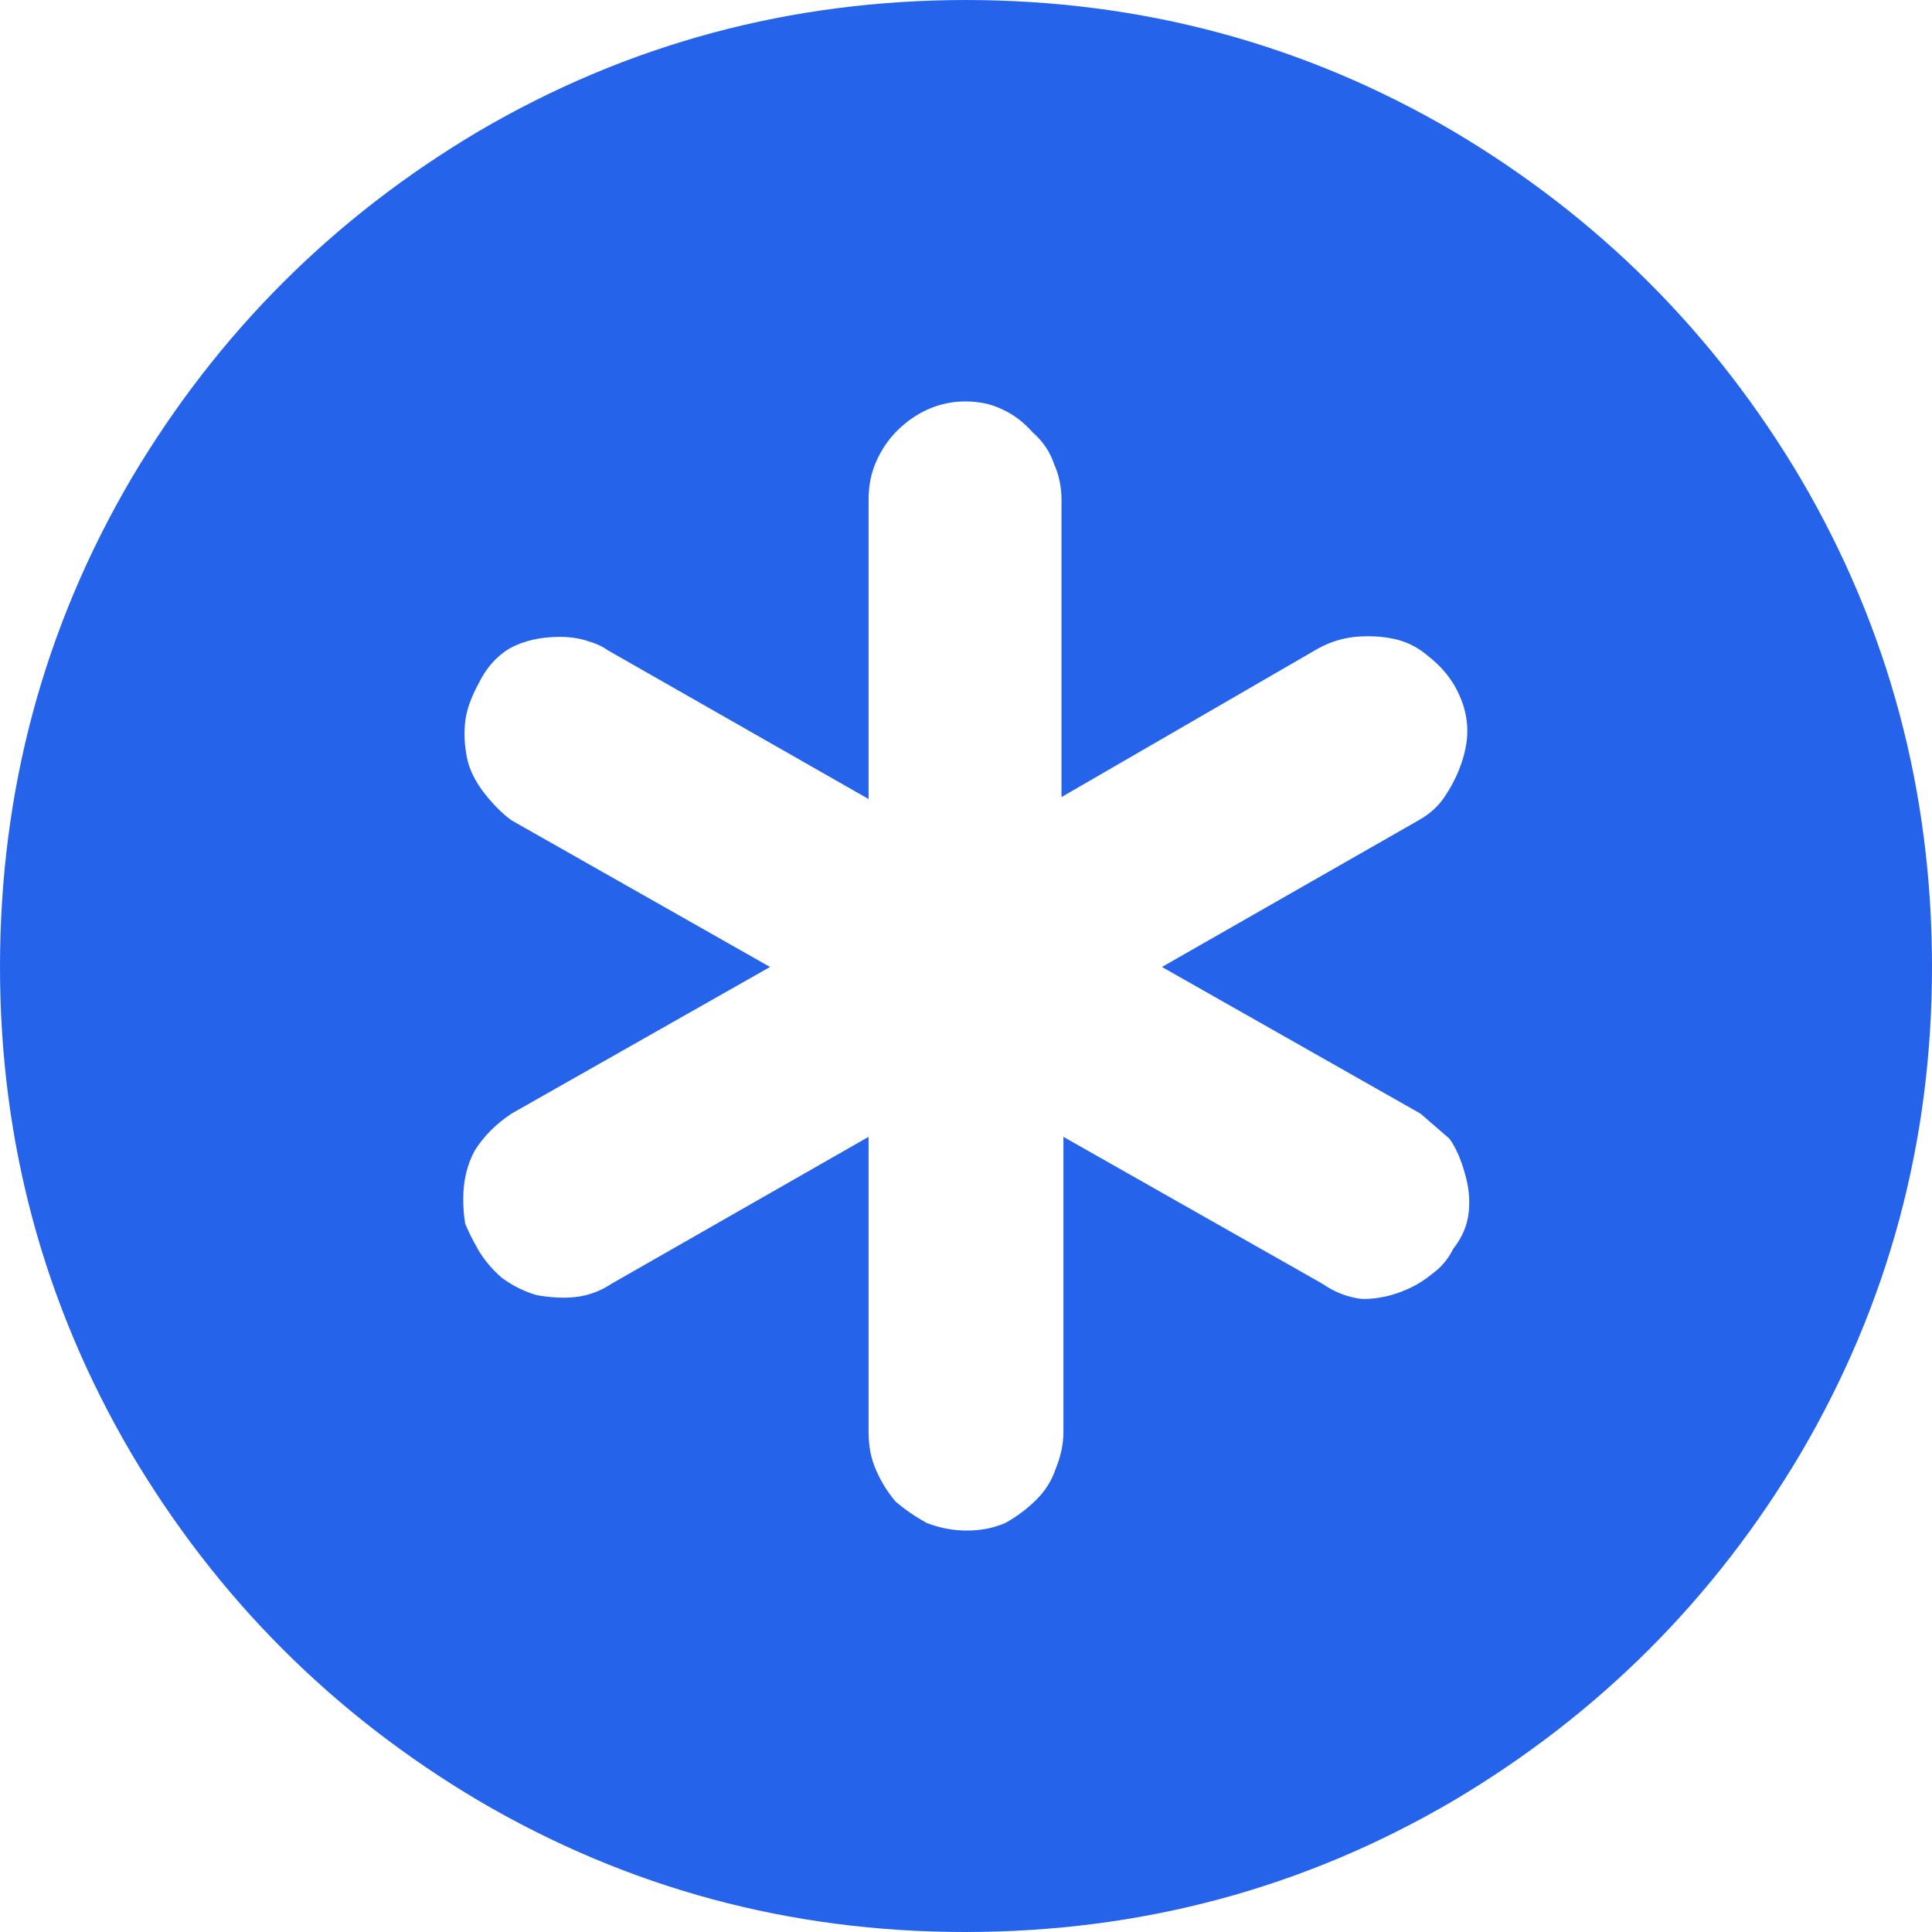
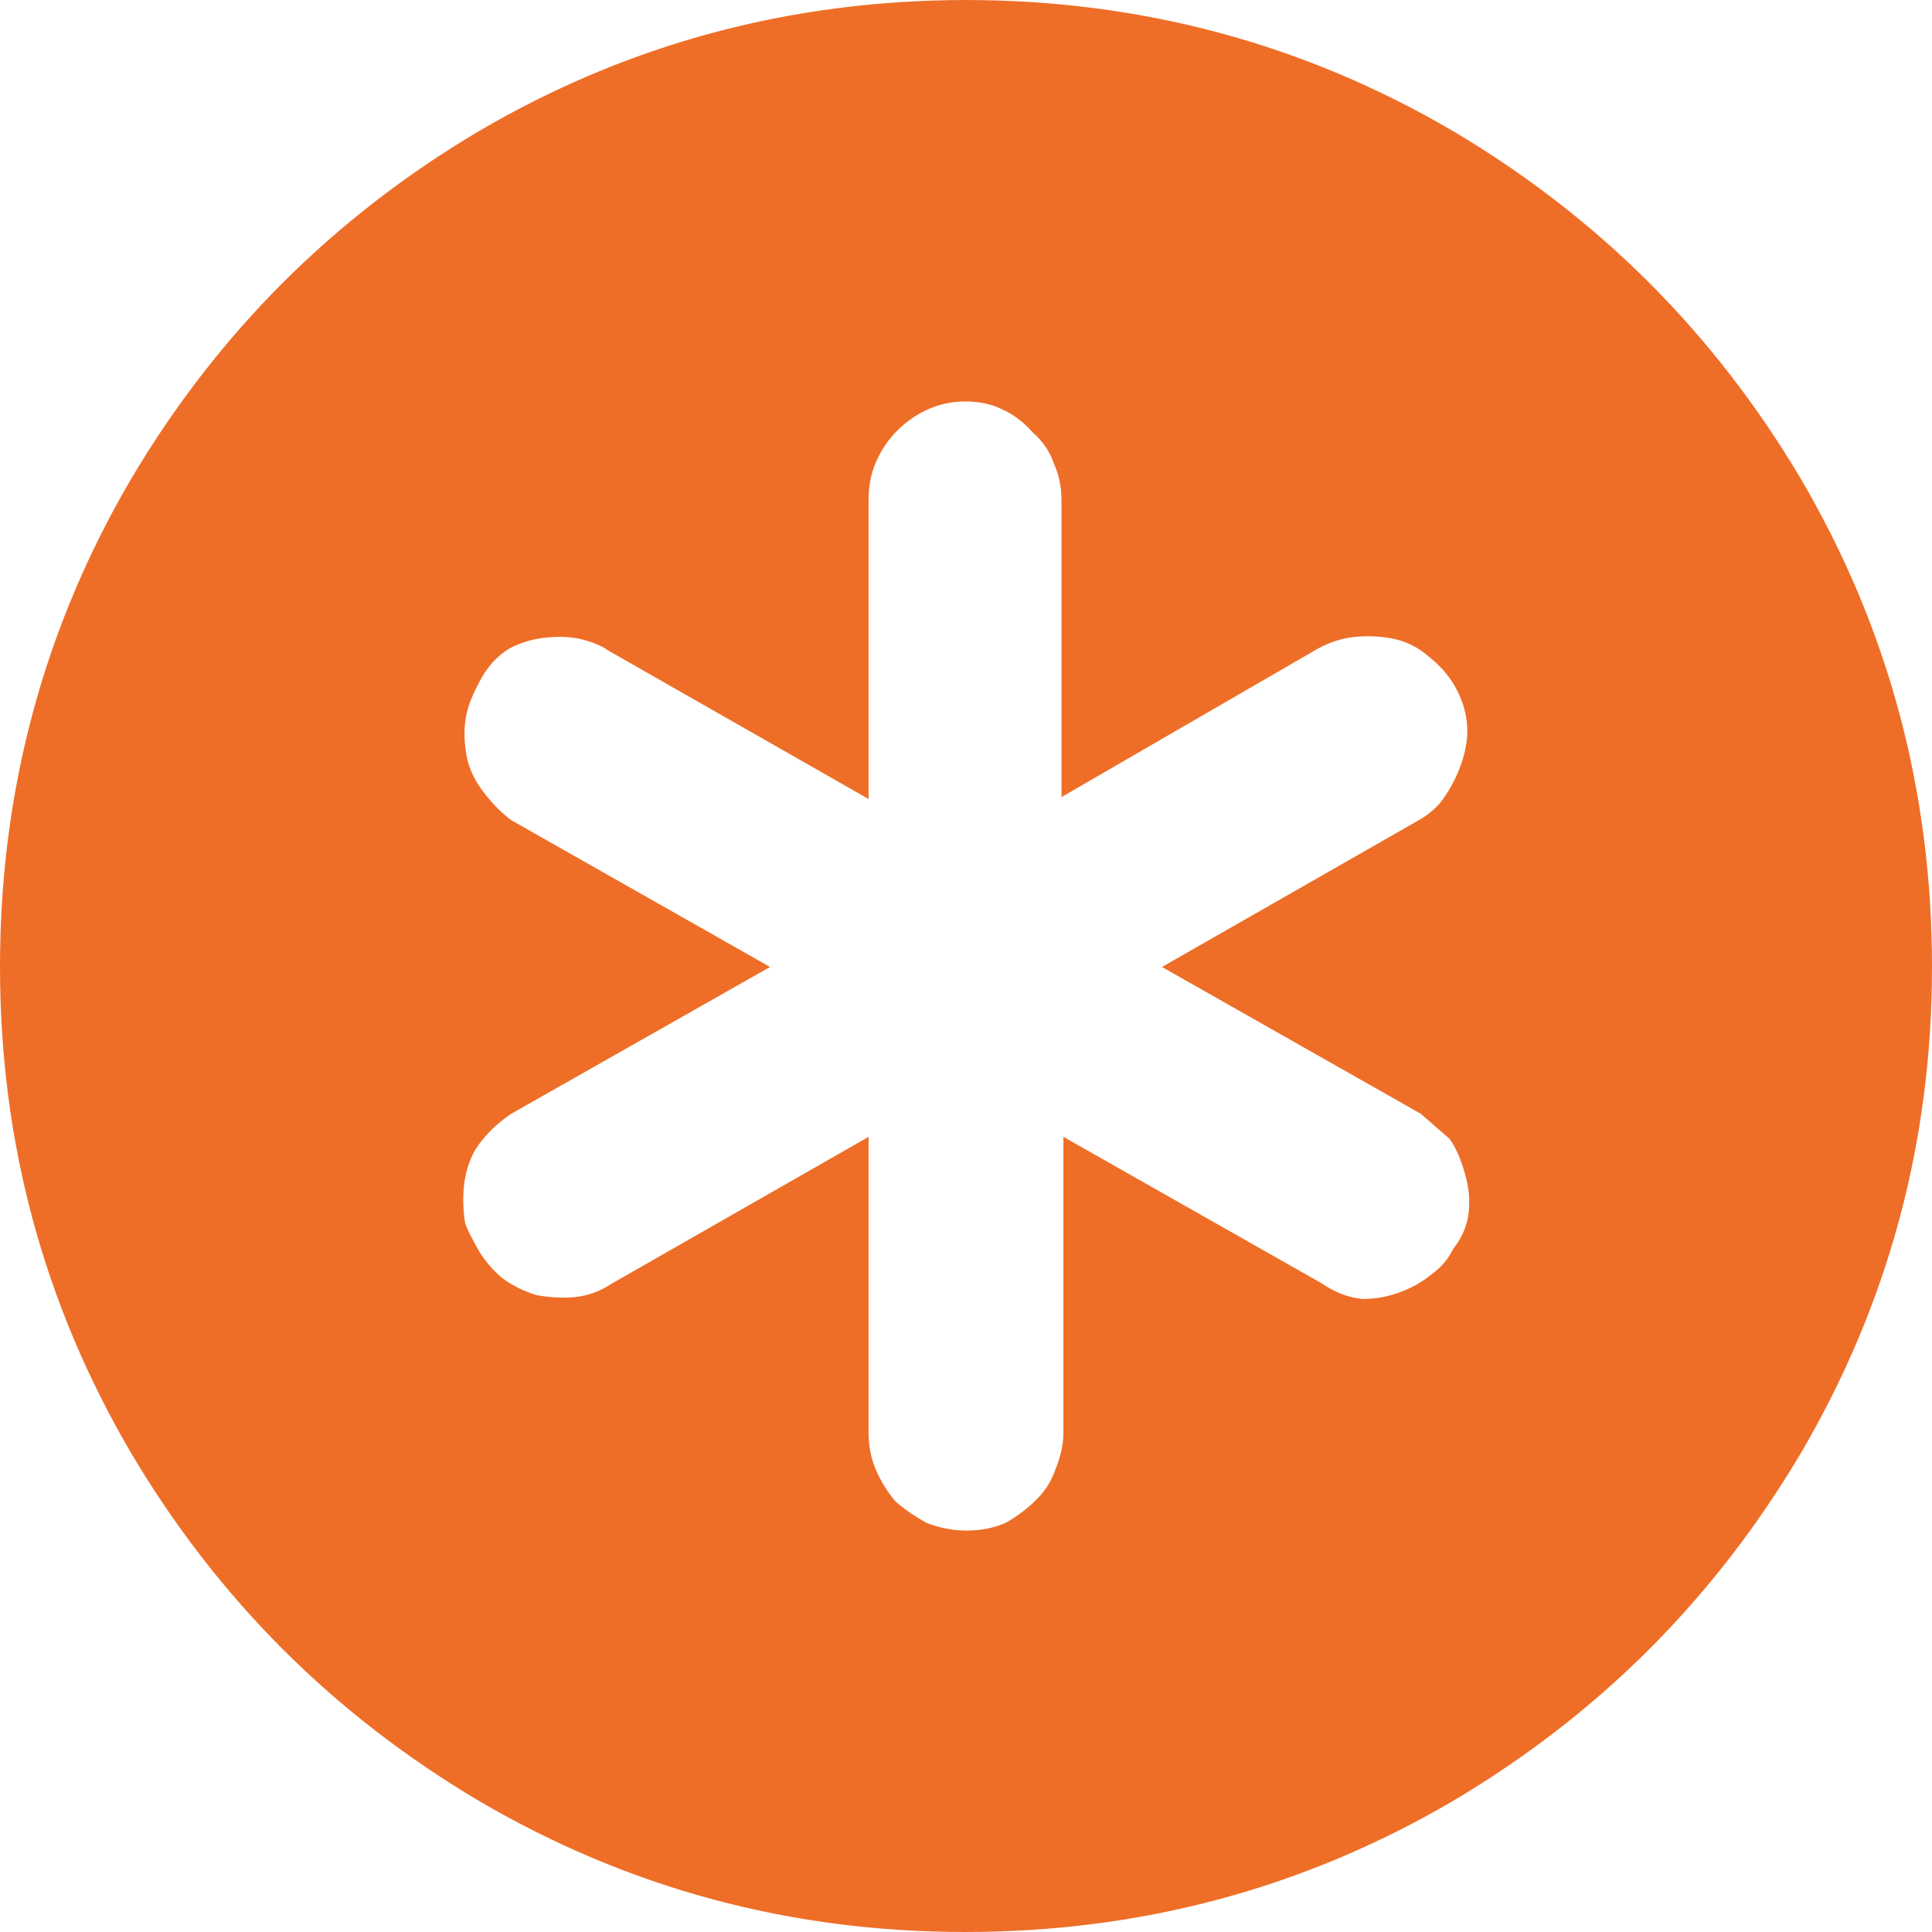
<svg xmlns="http://www.w3.org/2000/svg" width="14" height="14" viewBox="0 0 14 14" fill="none">
-   <path d="M7.007 0C5.73 0 4.55 0.317 3.469 0.951C2.415 1.576 1.576 2.415 0.951 3.469C0.317 4.55 0 5.73 0 7.007C0 8.275 0.317 9.45 0.951 10.531C1.576 11.585 2.415 12.424 3.469 13.049C4.55 13.683 5.725 14 6.993 14C8.27 14 9.45 13.683 10.531 13.049C11.585 12.424 12.424 11.585 13.049 10.531C13.683 9.45 14 8.275 14 7.007C14 5.73 13.683 4.55 13.049 3.469C12.424 2.415 11.585 1.576 10.531 0.951C9.45 0.317 8.27 0 6.993 0H7.007ZM10.531 9.049C10.494 9.124 10.443 9.184 10.378 9.231C10.322 9.277 10.261 9.315 10.196 9.343C10.093 9.389 9.986 9.413 9.874 9.413C9.772 9.403 9.674 9.366 9.58 9.301L7.706 8.238V10.378C7.706 10.461 7.688 10.55 7.65 10.643C7.622 10.727 7.576 10.802 7.51 10.867C7.445 10.932 7.371 10.988 7.287 11.035C7.203 11.072 7.11 11.091 7.007 11.091C6.904 11.091 6.807 11.072 6.713 11.035C6.629 10.988 6.555 10.937 6.49 10.881C6.434 10.816 6.387 10.741 6.35 10.657C6.312 10.573 6.294 10.48 6.294 10.378V8.238L4.434 9.301C4.35 9.357 4.261 9.389 4.168 9.399C4.084 9.408 3.991 9.403 3.888 9.385C3.795 9.357 3.711 9.315 3.636 9.259C3.571 9.203 3.515 9.138 3.469 9.063C3.422 8.979 3.389 8.914 3.371 8.867C3.361 8.811 3.357 8.751 3.357 8.685C3.357 8.555 3.385 8.438 3.441 8.336C3.506 8.233 3.594 8.145 3.706 8.07L5.58 7.007L3.706 5.944C3.641 5.897 3.576 5.832 3.51 5.748C3.445 5.664 3.403 5.58 3.385 5.497C3.366 5.403 3.361 5.315 3.371 5.231C3.38 5.147 3.413 5.054 3.469 4.951C3.524 4.839 3.599 4.755 3.692 4.699C3.795 4.643 3.916 4.615 4.056 4.615C4.131 4.615 4.196 4.625 4.252 4.643C4.317 4.662 4.368 4.685 4.406 4.713L6.294 5.79V3.622C6.294 3.52 6.312 3.427 6.35 3.343C6.387 3.259 6.438 3.184 6.503 3.119C6.569 3.054 6.643 3.002 6.727 2.965C6.811 2.928 6.9 2.909 6.993 2.909C7.096 2.909 7.184 2.928 7.259 2.965C7.343 3.002 7.417 3.058 7.483 3.133C7.557 3.198 7.608 3.273 7.636 3.357C7.674 3.441 7.692 3.529 7.692 3.622V5.776L9.552 4.699C9.636 4.653 9.725 4.625 9.818 4.615C9.921 4.606 10.014 4.611 10.098 4.629C10.191 4.648 10.275 4.69 10.35 4.755C10.434 4.821 10.499 4.895 10.546 4.979C10.592 5.063 10.62 5.147 10.629 5.231C10.639 5.315 10.629 5.403 10.601 5.497C10.573 5.59 10.531 5.678 10.476 5.762C10.429 5.837 10.364 5.897 10.28 5.944L8.42 7.007L10.294 8.07L10.504 8.252C10.55 8.317 10.587 8.401 10.615 8.504C10.643 8.597 10.653 8.69 10.643 8.783C10.634 8.876 10.597 8.965 10.531 9.049Z" fill="#2563eb" />
+   <path d="M7.007 0C5.73 0 4.55 0.317 3.469 0.951C2.415 1.576 1.576 2.415 0.951 3.469C0.317 4.55 0 5.73 0 7.007C0 8.275 0.317 9.45 0.951 10.531C1.576 11.585 2.415 12.424 3.469 13.049C4.55 13.683 5.725 14 6.993 14C8.27 14 9.45 13.683 10.531 13.049C11.585 12.424 12.424 11.585 13.049 10.531C13.683 9.45 14 8.275 14 7.007C14 5.73 13.683 4.55 13.049 3.469C12.424 2.415 11.585 1.576 10.531 0.951C9.45 0.317 8.27 0 6.993 0H7.007ZM10.531 9.049C10.494 9.124 10.443 9.184 10.378 9.231C10.322 9.277 10.261 9.315 10.196 9.343C10.093 9.389 9.986 9.413 9.874 9.413C9.772 9.403 9.674 9.366 9.58 9.301L7.706 8.238V10.378C7.706 10.461 7.688 10.55 7.65 10.643C7.622 10.727 7.576 10.802 7.51 10.867C7.445 10.932 7.371 10.988 7.287 11.035C7.203 11.072 7.11 11.091 7.007 11.091C6.904 11.091 6.807 11.072 6.713 11.035C6.629 10.988 6.555 10.937 6.49 10.881C6.434 10.816 6.387 10.741 6.35 10.657C6.312 10.573 6.294 10.48 6.294 10.378V8.238L4.434 9.301C4.35 9.357 4.261 9.389 4.168 9.399C4.084 9.408 3.991 9.403 3.888 9.385C3.795 9.357 3.711 9.315 3.636 9.259C3.571 9.203 3.515 9.138 3.469 9.063C3.422 8.979 3.389 8.914 3.371 8.867C3.361 8.811 3.357 8.751 3.357 8.685C3.357 8.555 3.385 8.438 3.441 8.336C3.506 8.233 3.594 8.145 3.706 8.07L5.58 7.007L3.706 5.944C3.641 5.897 3.576 5.832 3.51 5.748C3.445 5.664 3.403 5.58 3.385 5.497C3.366 5.403 3.361 5.315 3.371 5.231C3.38 5.147 3.413 5.054 3.469 4.951C3.524 4.839 3.599 4.755 3.692 4.699C3.795 4.643 3.916 4.615 4.056 4.615C4.131 4.615 4.196 4.625 4.252 4.643C4.317 4.662 4.368 4.685 4.406 4.713L6.294 5.79V3.622C6.294 3.52 6.312 3.427 6.35 3.343C6.387 3.259 6.438 3.184 6.503 3.119C6.569 3.054 6.643 3.002 6.727 2.965C6.811 2.928 6.9 2.909 6.993 2.909C7.096 2.909 7.184 2.928 7.259 2.965C7.343 3.002 7.417 3.058 7.483 3.133C7.557 3.198 7.608 3.273 7.636 3.357C7.674 3.441 7.692 3.529 7.692 3.622V5.776L9.552 4.699C9.636 4.653 9.725 4.625 9.818 4.615C9.921 4.606 10.014 4.611 10.098 4.629C10.191 4.648 10.275 4.69 10.35 4.755C10.434 4.821 10.499 4.895 10.546 4.979C10.592 5.063 10.62 5.147 10.629 5.231C10.639 5.315 10.629 5.403 10.601 5.497C10.573 5.59 10.531 5.678 10.476 5.762C10.429 5.837 10.364 5.897 10.28 5.944L8.42 7.007L10.294 8.07L10.504 8.252C10.55 8.317 10.587 8.401 10.615 8.504C10.643 8.597 10.653 8.69 10.643 8.783C10.634 8.876 10.597 8.965 10.531 9.049Z" fill="#EE6E27" />
</svg>
